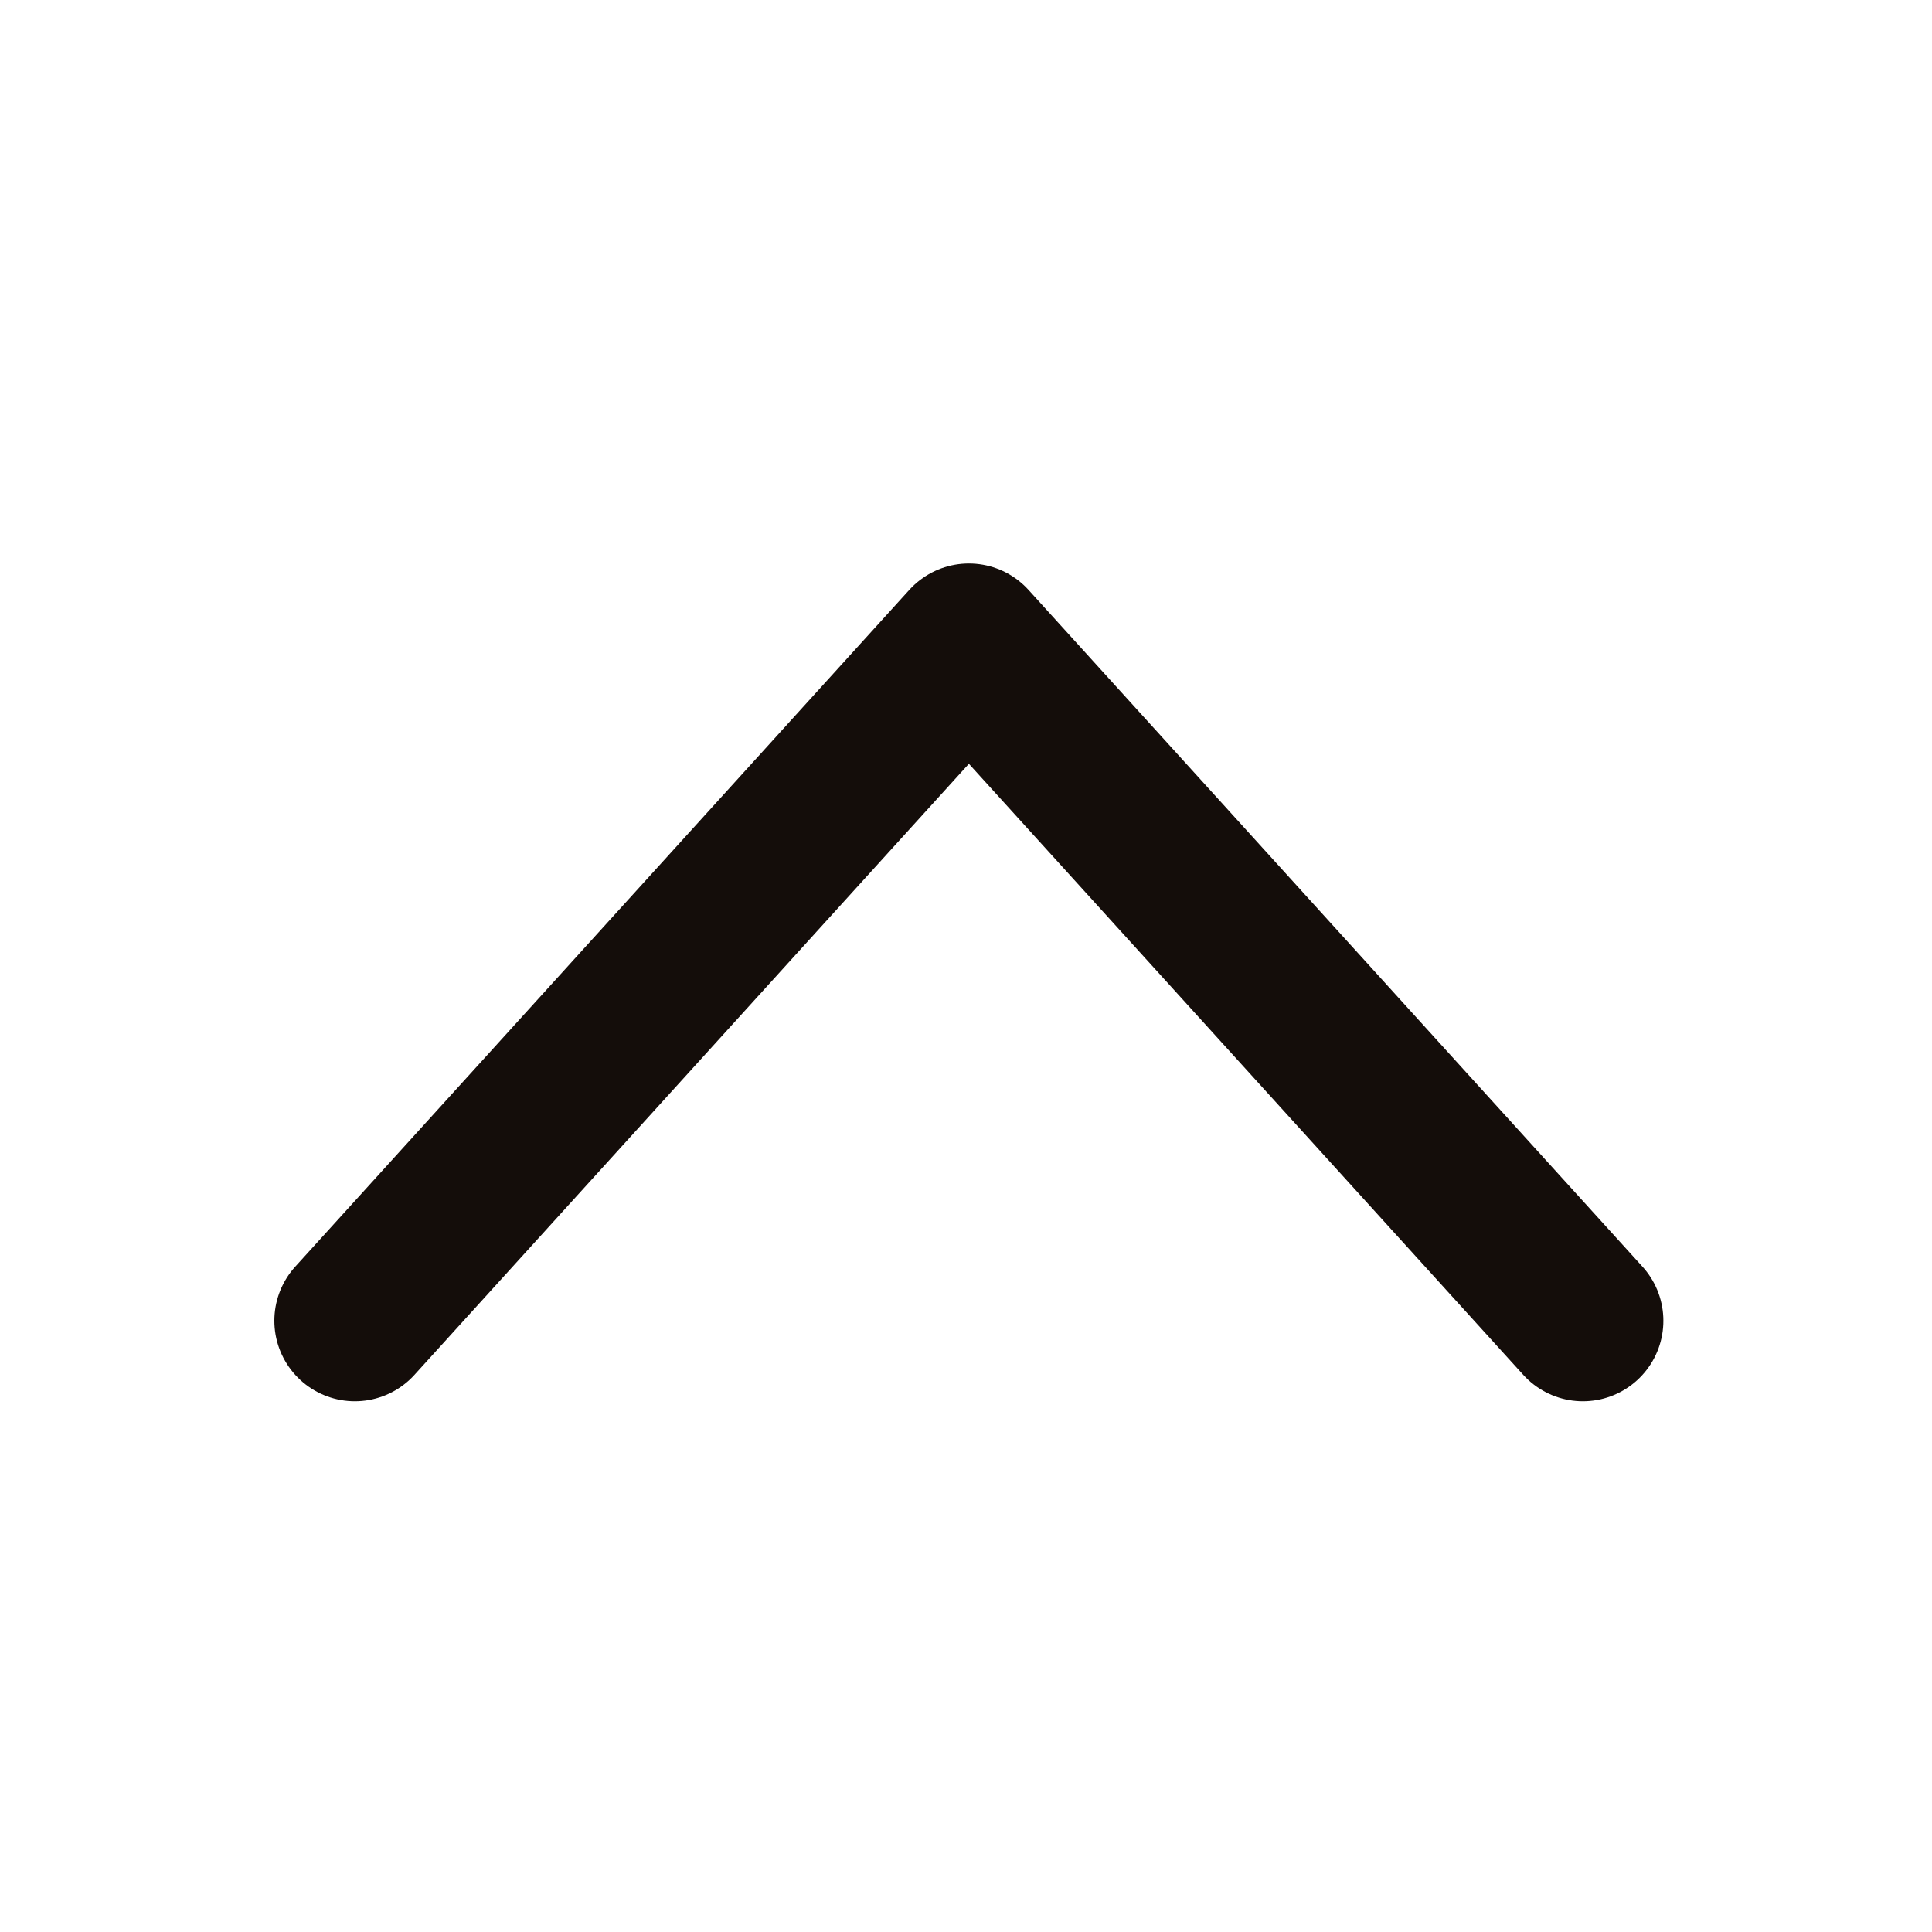
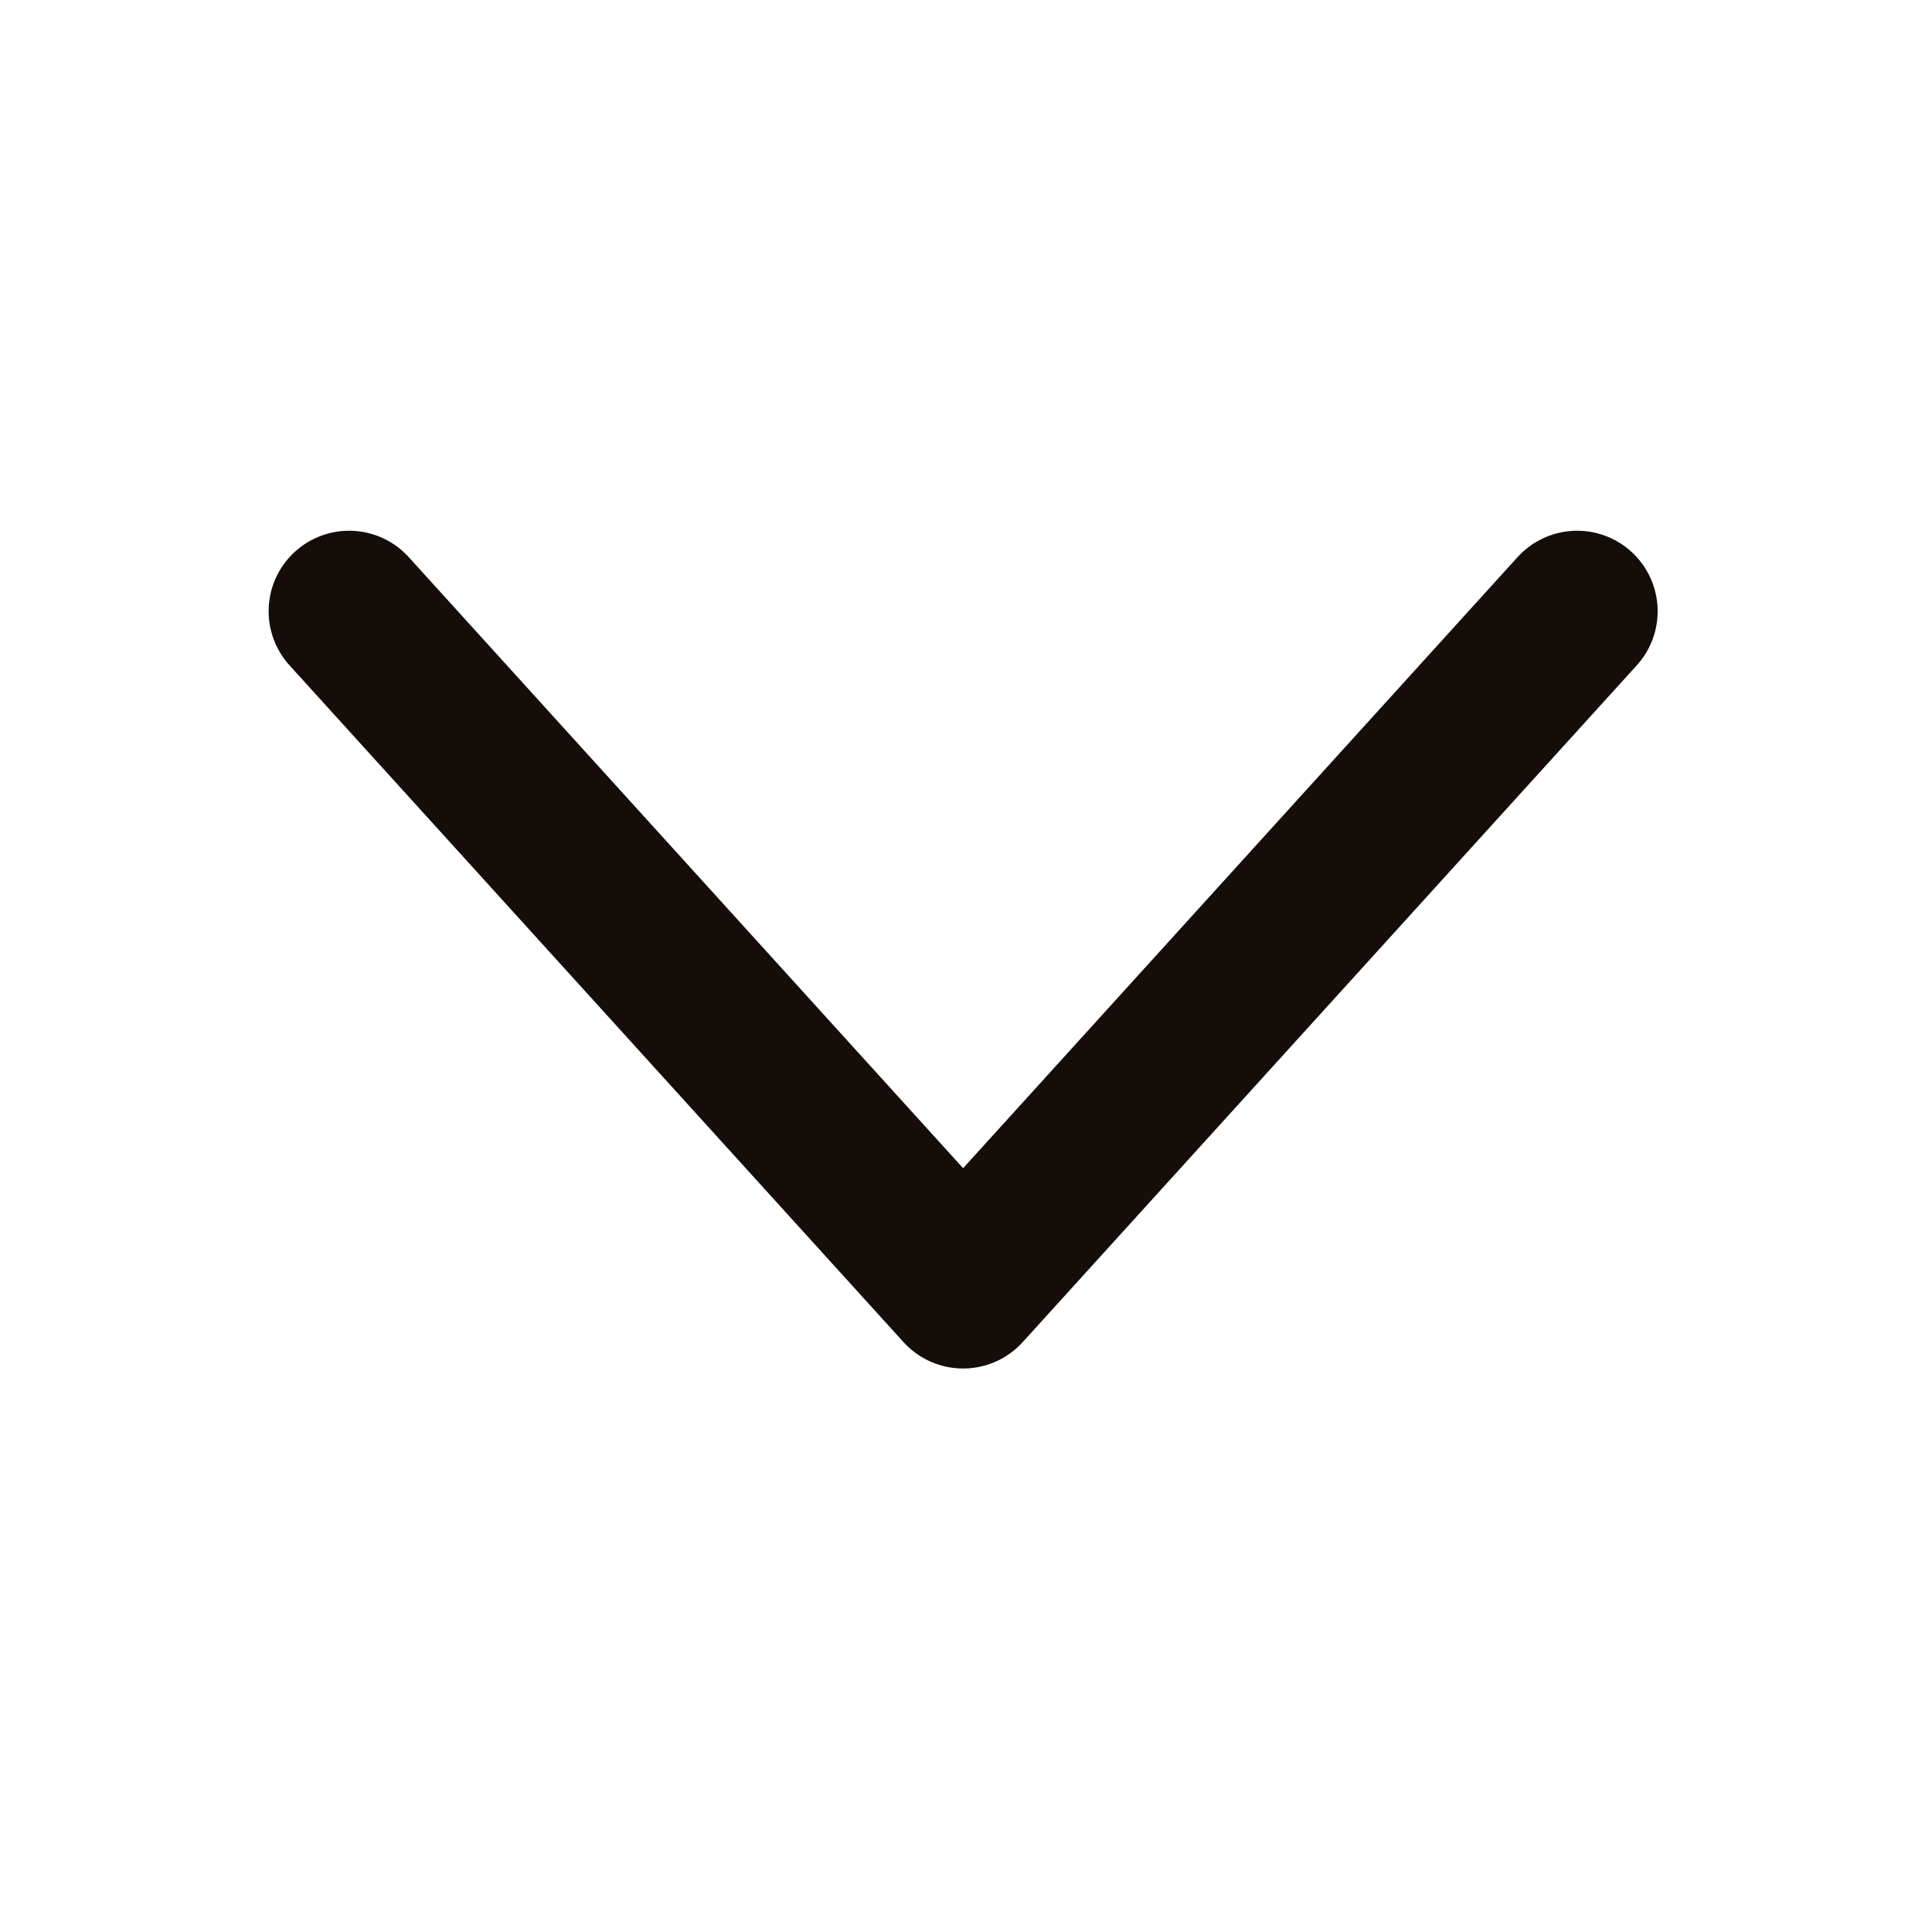
<svg xmlns="http://www.w3.org/2000/svg" width="24" height="24" viewBox="0 0 24 24" fill="none">
-   <path d="M19.663 16.407L12.036 8L4.408 16.407" stroke="#140D0A" stroke-width="2" stroke-linecap="round" stroke-linejoin="round" />
+   <path d="M4.337 7.593L11.964 16L19.592 7.593" stroke="#140D0A" stroke-width="2" stroke-linecap="round" stroke-linejoin="round" />
</svg>
